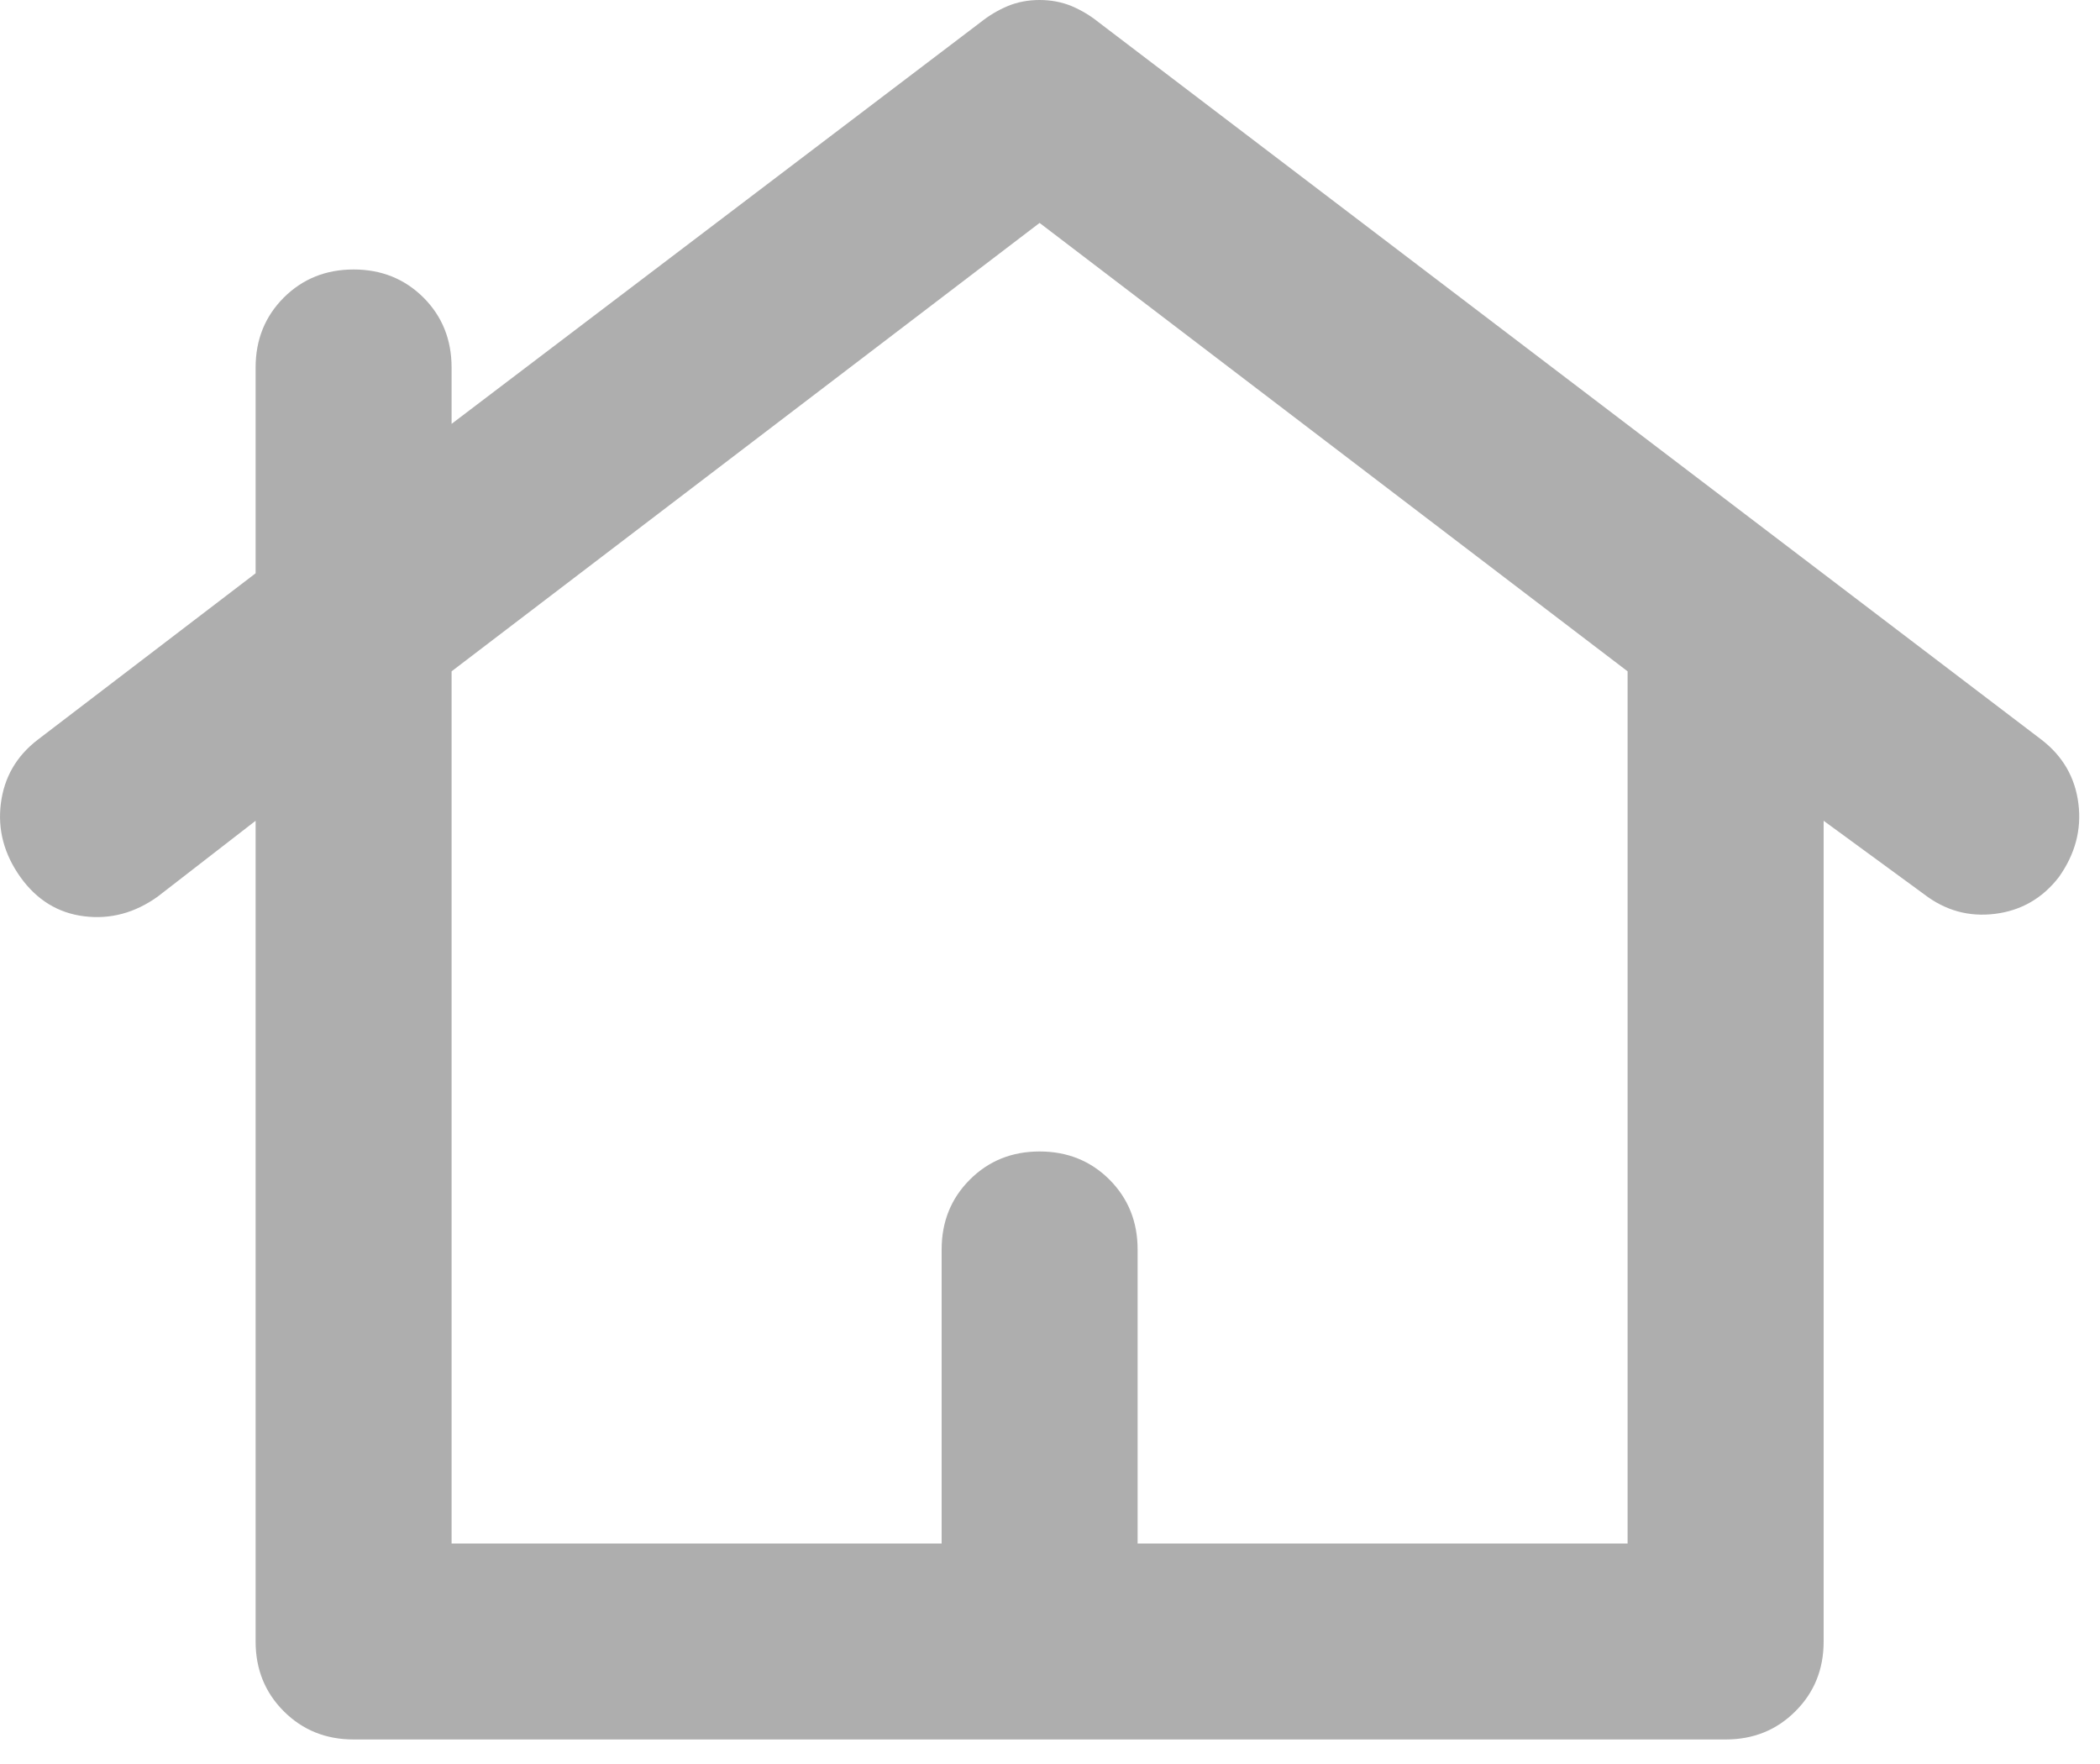
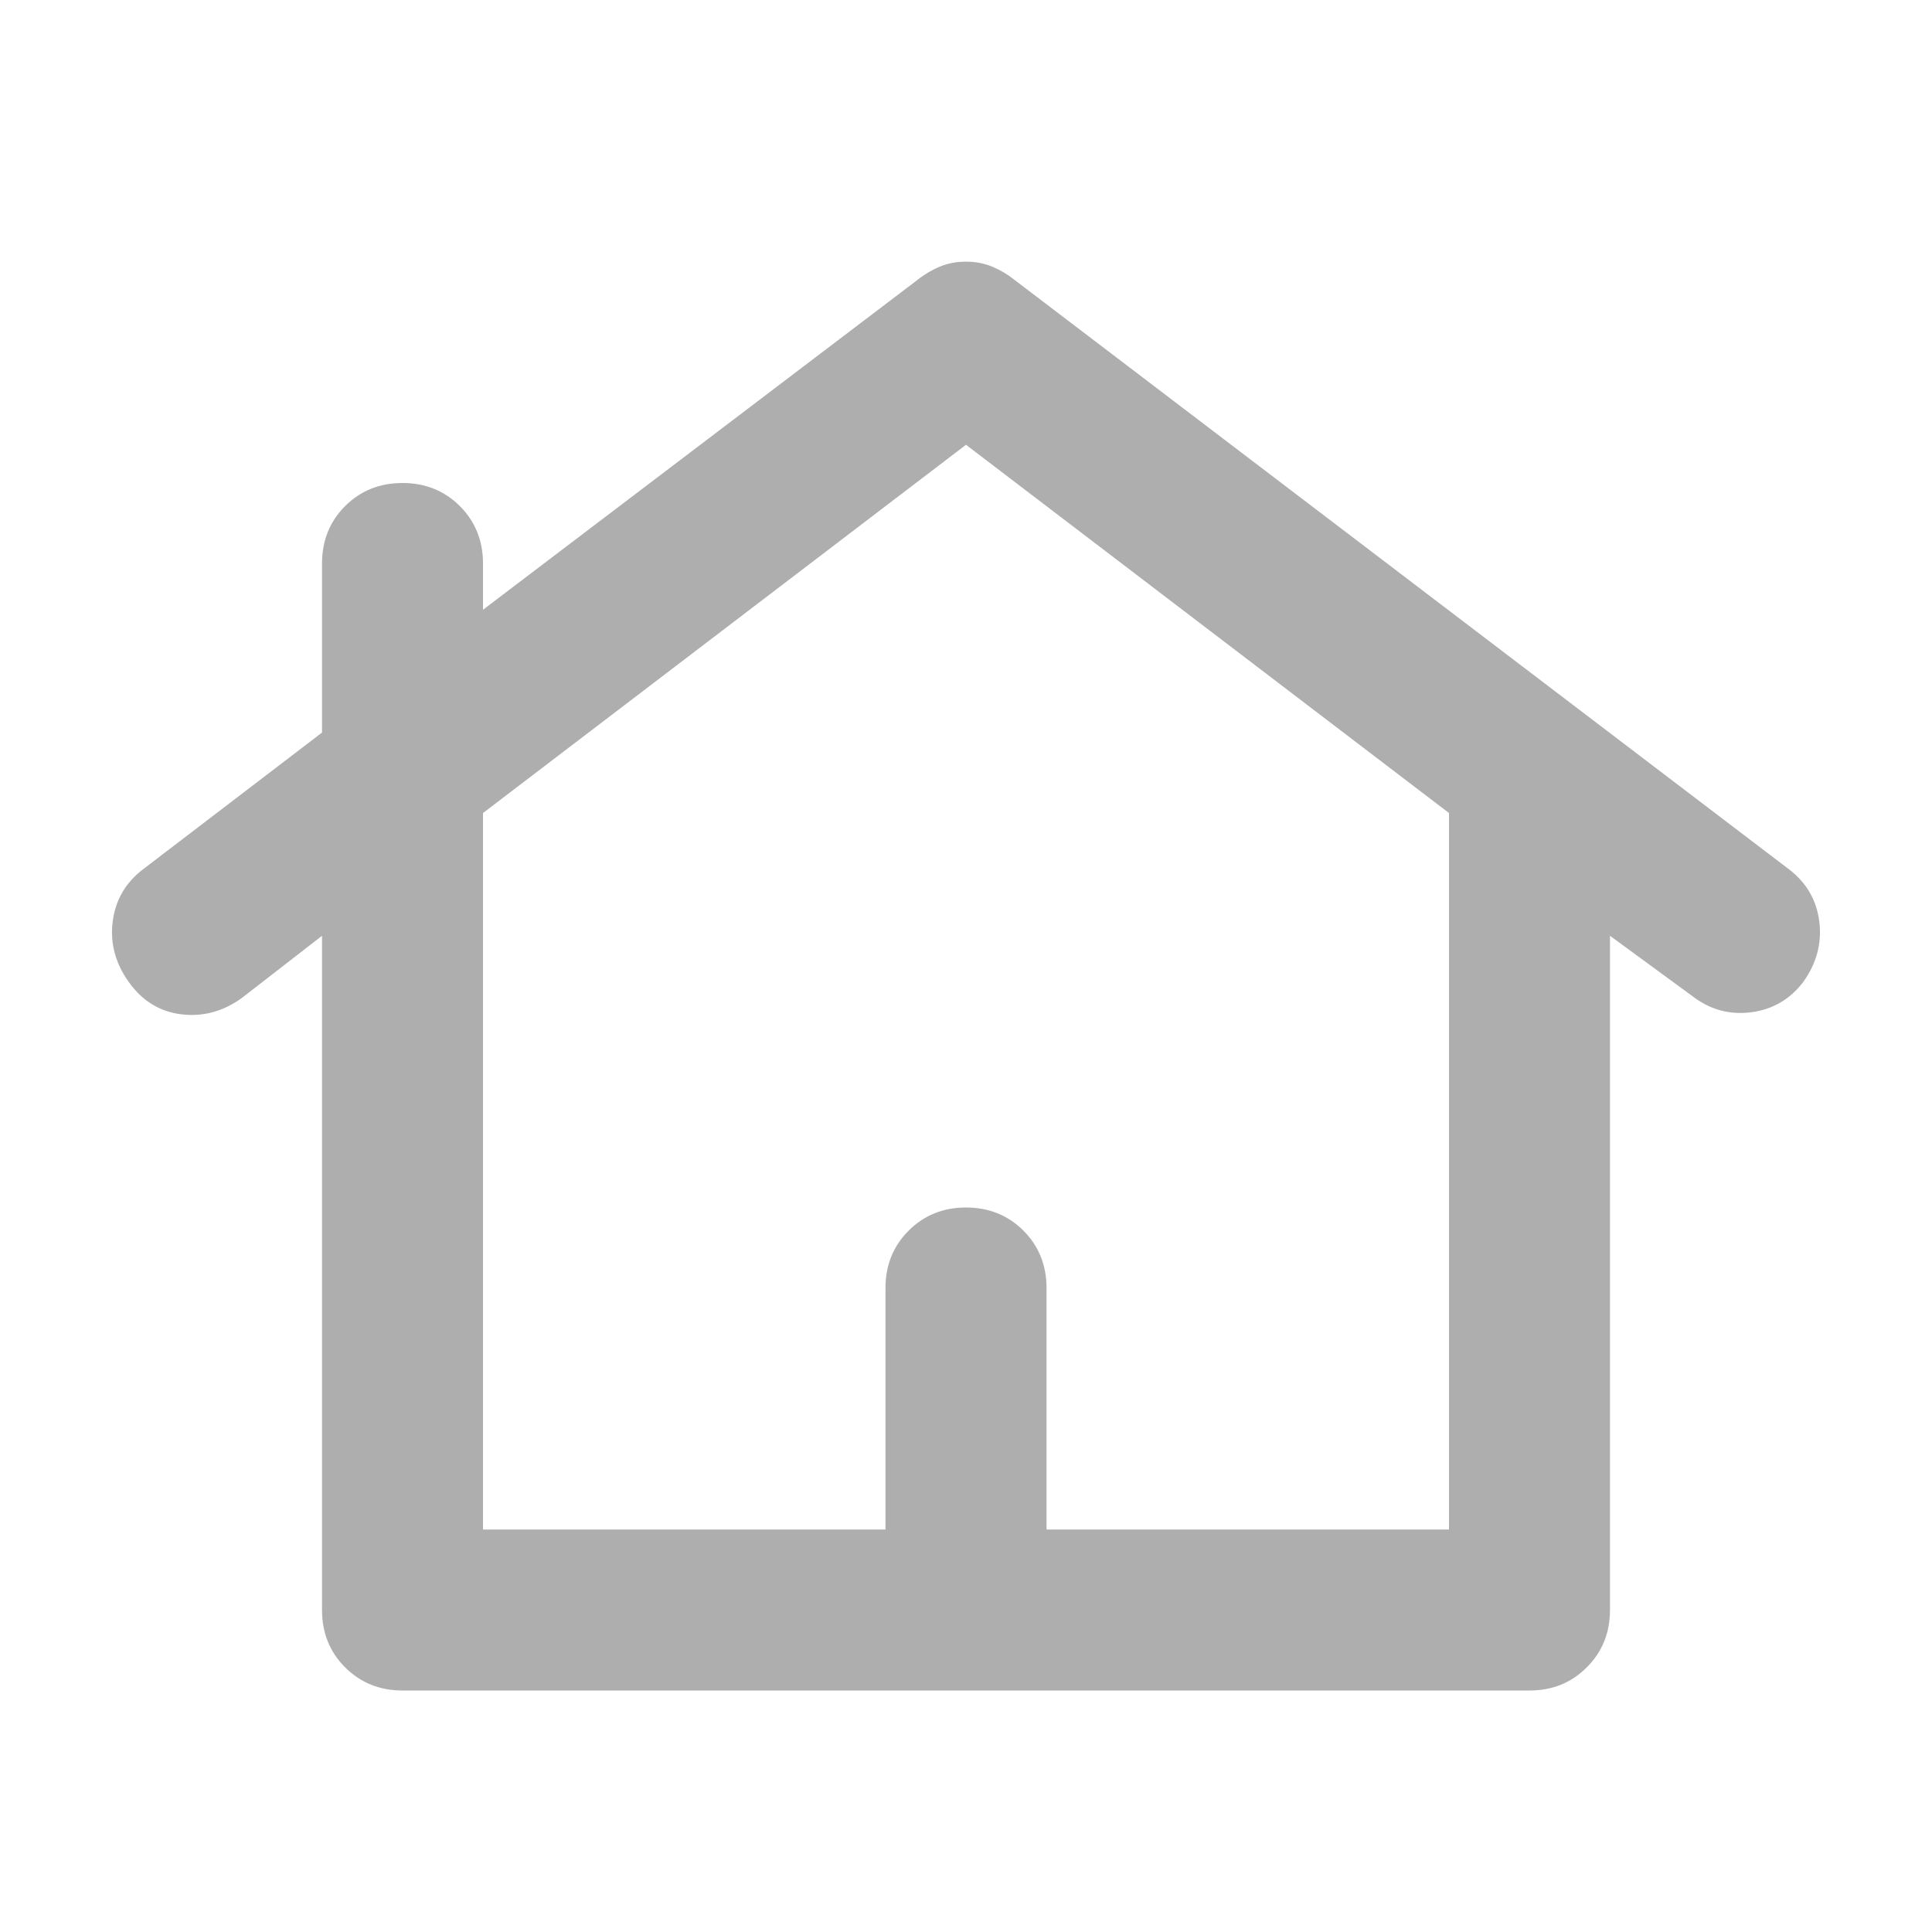
- <svg xmlns="http://www.w3.org/2000/svg" width="25" height="21" viewBox="0 0 25 21" fill="none">
-   <path d="M4.21 20.708C3.879 20.708 3.602 20.596 3.378 20.372C3.155 20.149 3.043 19.872 3.043 19.542V9.771L1.876 10.675C1.604 10.869 1.312 10.947 1.001 10.908C0.69 10.869 0.438 10.714 0.243 10.442C0.049 10.169 -0.029 9.878 0.01 9.567C0.049 9.256 0.194 9.003 0.447 8.808L3.043 6.825V4.375C3.043 4.044 3.155 3.767 3.378 3.543C3.602 3.32 3.879 3.208 4.21 3.208C4.54 3.208 4.818 3.32 5.042 3.543C5.265 3.767 5.376 4.044 5.376 4.375V5.046L11.676 0.263C11.774 0.185 11.881 0.121 11.997 0.072C12.114 0.024 12.24 0 12.376 0C12.512 0 12.639 0.024 12.756 0.072C12.872 0.121 12.979 0.185 13.076 0.263L24.306 8.808C24.558 9.003 24.704 9.256 24.743 9.567C24.782 9.878 24.704 10.169 24.51 10.442C24.315 10.694 24.062 10.84 23.751 10.879C23.44 10.918 23.158 10.84 22.906 10.646L21.71 9.771V19.542C21.71 19.872 21.598 20.149 21.374 20.372C21.151 20.596 20.874 20.708 20.543 20.708H4.21ZM5.376 18.375H11.21V14.875C11.21 14.544 11.322 14.267 11.546 14.043C11.769 13.82 12.046 13.708 12.376 13.708C12.707 13.708 12.984 13.82 13.208 14.043C13.431 14.267 13.543 14.544 13.543 14.875V18.375H19.376V7.992L12.376 2.654L5.376 7.992V18.375Z" fill="#AEAEAE" />
+ <svg xmlns="http://www.w3.org/2000/svg" width="28" height="28" viewBox="0 0 28 28" fill="none">
+   <mask id="mask0_895_2950" style="mask-type:alpha" maskUnits="userSpaceOnUse" x="0" y="0" width="28" height="28">
+     <rect width="28" height="28" fill="#2294FF" />
+   </mask>
+   <g mask="url(#mask0_895_2950)">
+     <path d="M5.833 24.5C5.503 24.5 5.225 24.388 5.001 24.164C4.778 23.941 4.667 23.664 4.667 23.333V13.562L3.5 14.467C3.228 14.661 2.936 14.739 2.625 14.7C2.314 14.661 2.061 14.505 1.867 14.233C1.672 13.961 1.594 13.669 1.633 13.358C1.672 13.047 1.818 12.794 2.071 12.6L4.667 10.617V8.167C4.667 7.836 4.778 7.559 5.001 7.335C5.225 7.112 5.503 7 5.833 7C6.164 7 6.441 7.112 6.665 7.335C6.888 7.559 7 7.836 7 8.167V8.837L13.3 4.054C13.397 3.976 13.504 3.913 13.621 3.864C13.737 3.816 13.864 3.792 14 3.792C14.136 3.792 14.262 3.816 14.379 3.864C14.496 3.913 14.603 3.976 14.7 4.054L25.929 12.6C26.182 12.794 26.328 13.047 26.367 13.358C26.405 13.669 26.328 13.961 26.133 14.233C25.939 14.486 25.686 14.632 25.375 14.671C25.064 14.71 24.782 14.632 24.529 14.438L23.333 13.562V23.333C23.333 23.664 23.221 23.941 22.997 24.164C22.774 24.388 22.497 24.5 22.167 24.5H5.833ZM7 22.167H12.833V18.667C12.833 18.336 12.945 18.059 13.169 17.835C13.393 17.612 13.669 17.5 14 17.5C14.331 17.5 14.608 17.612 14.832 17.835C15.055 18.059 15.167 18.336 15.167 18.667V22.167H21V11.783L14 6.446L7 11.783V22.167Z" fill="#AEAEAE" />
+   </g>
</svg>
